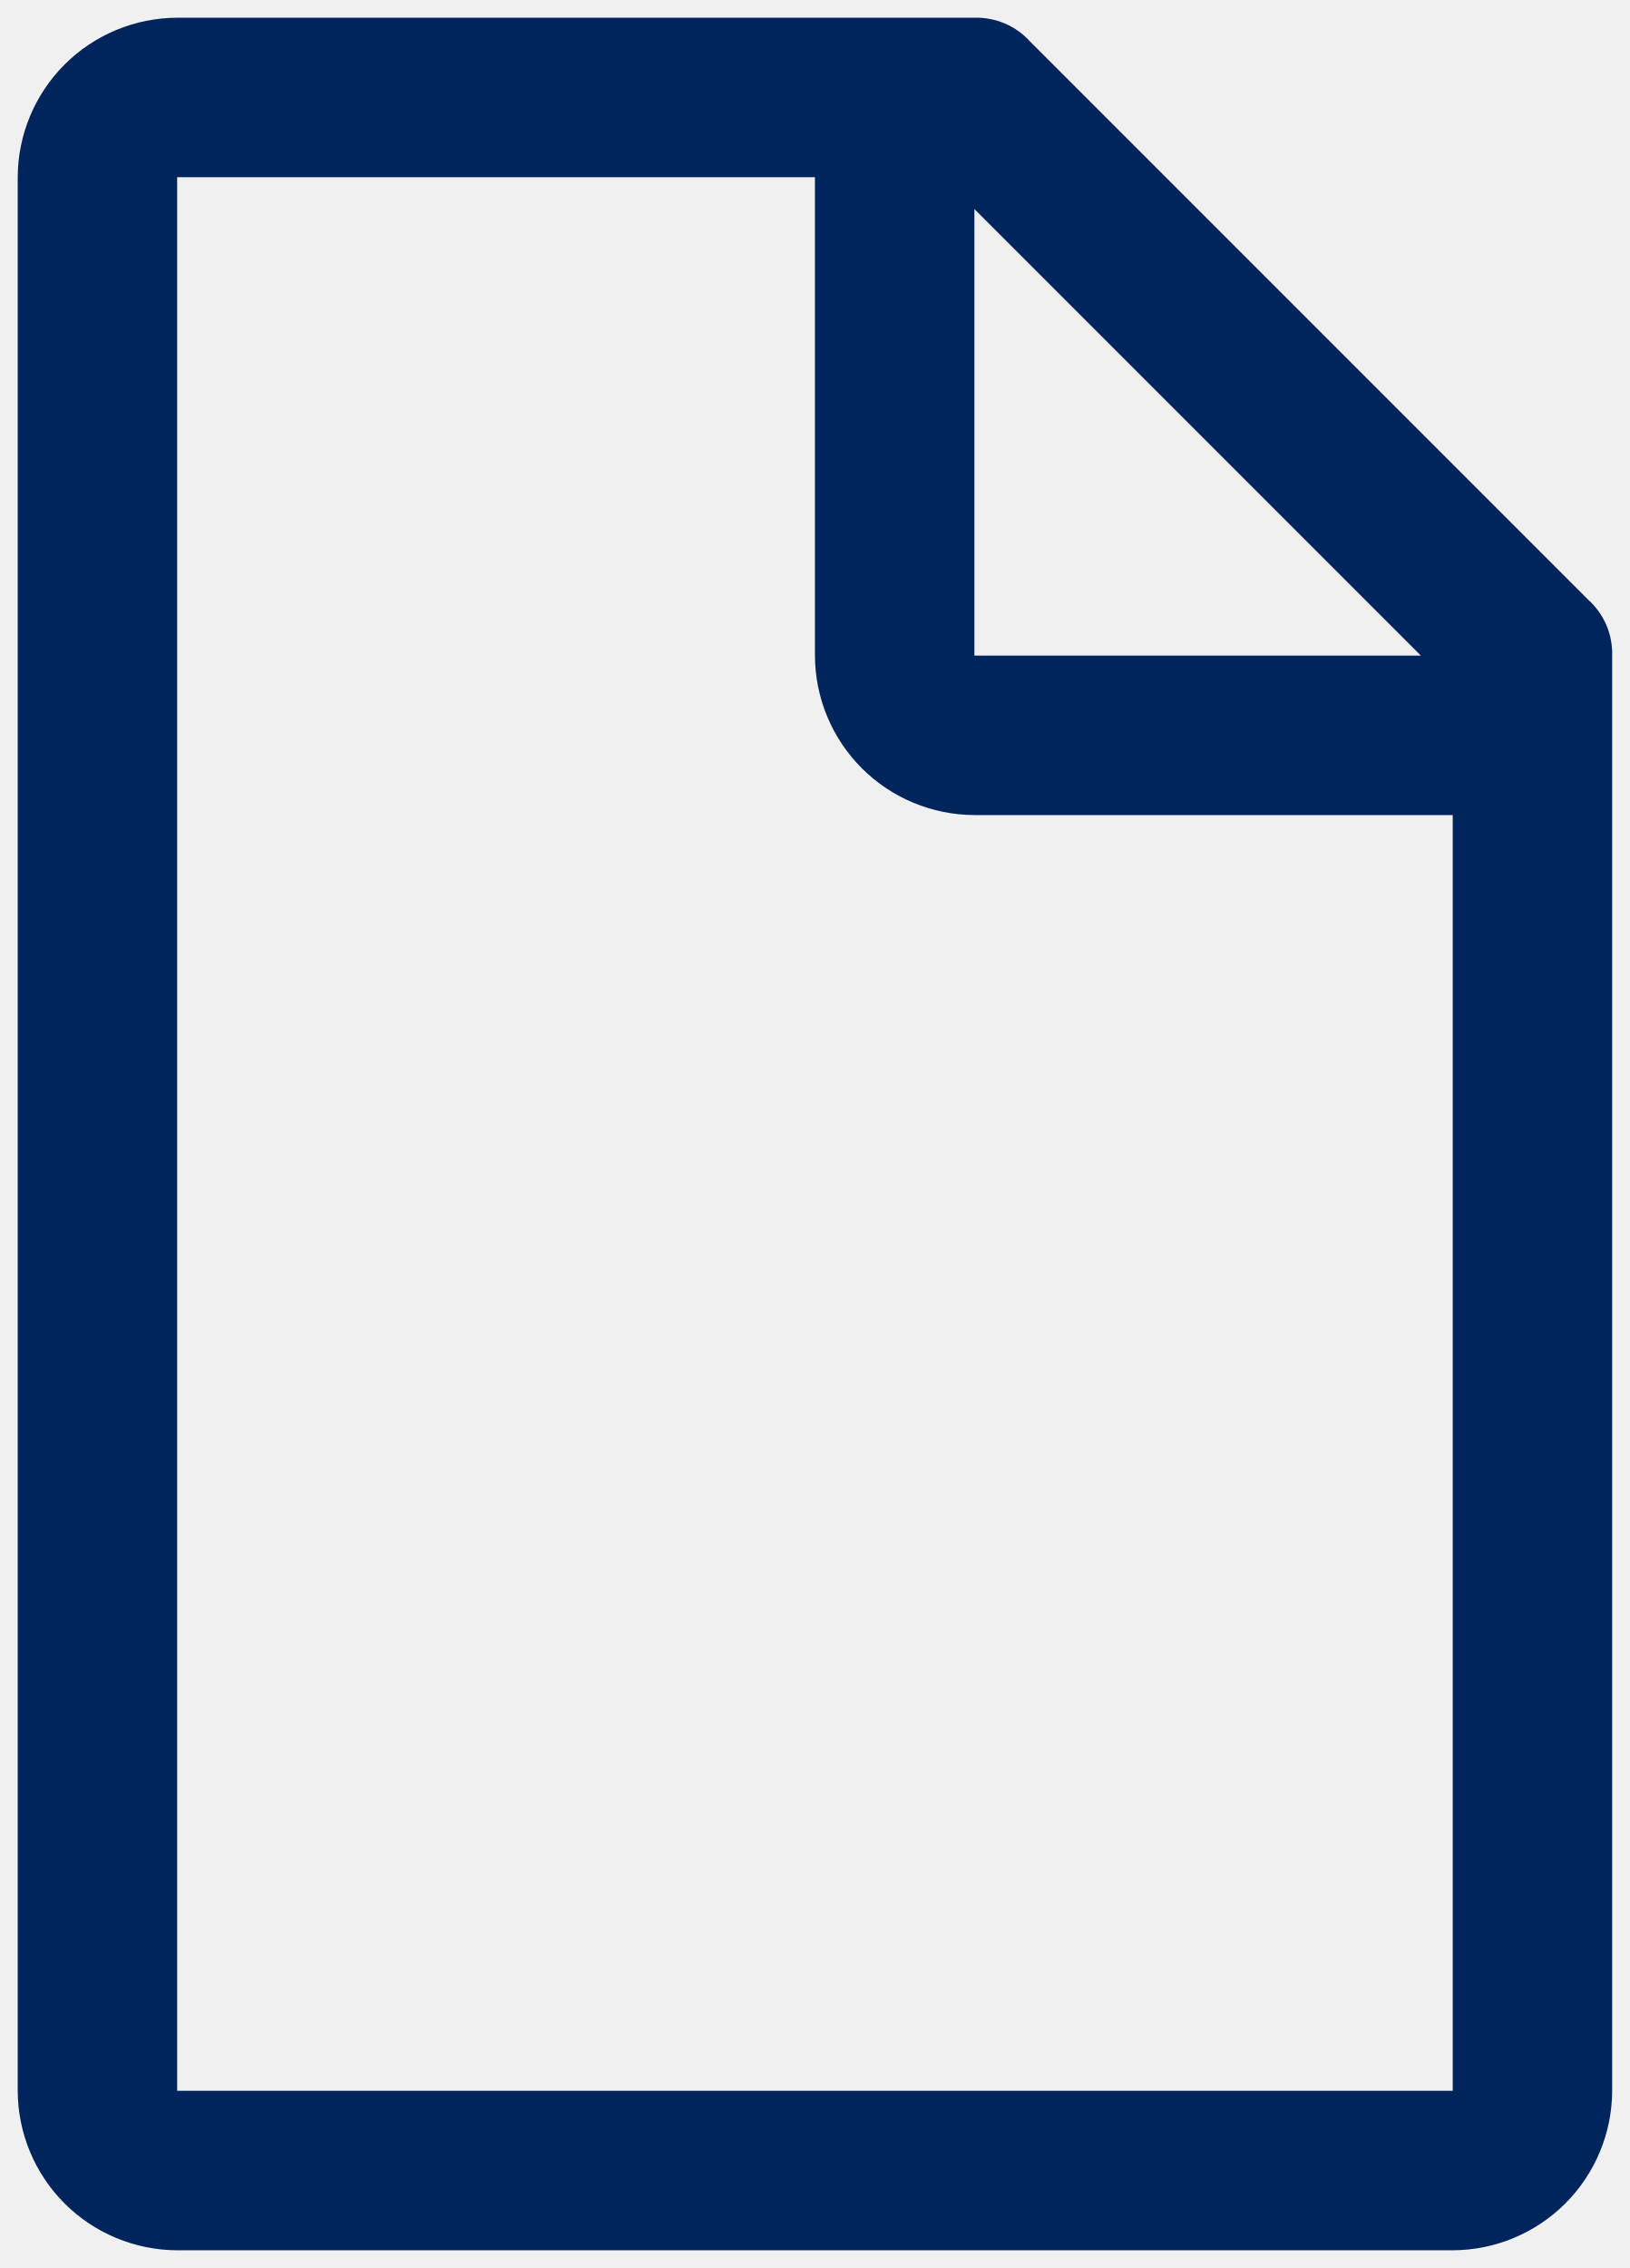
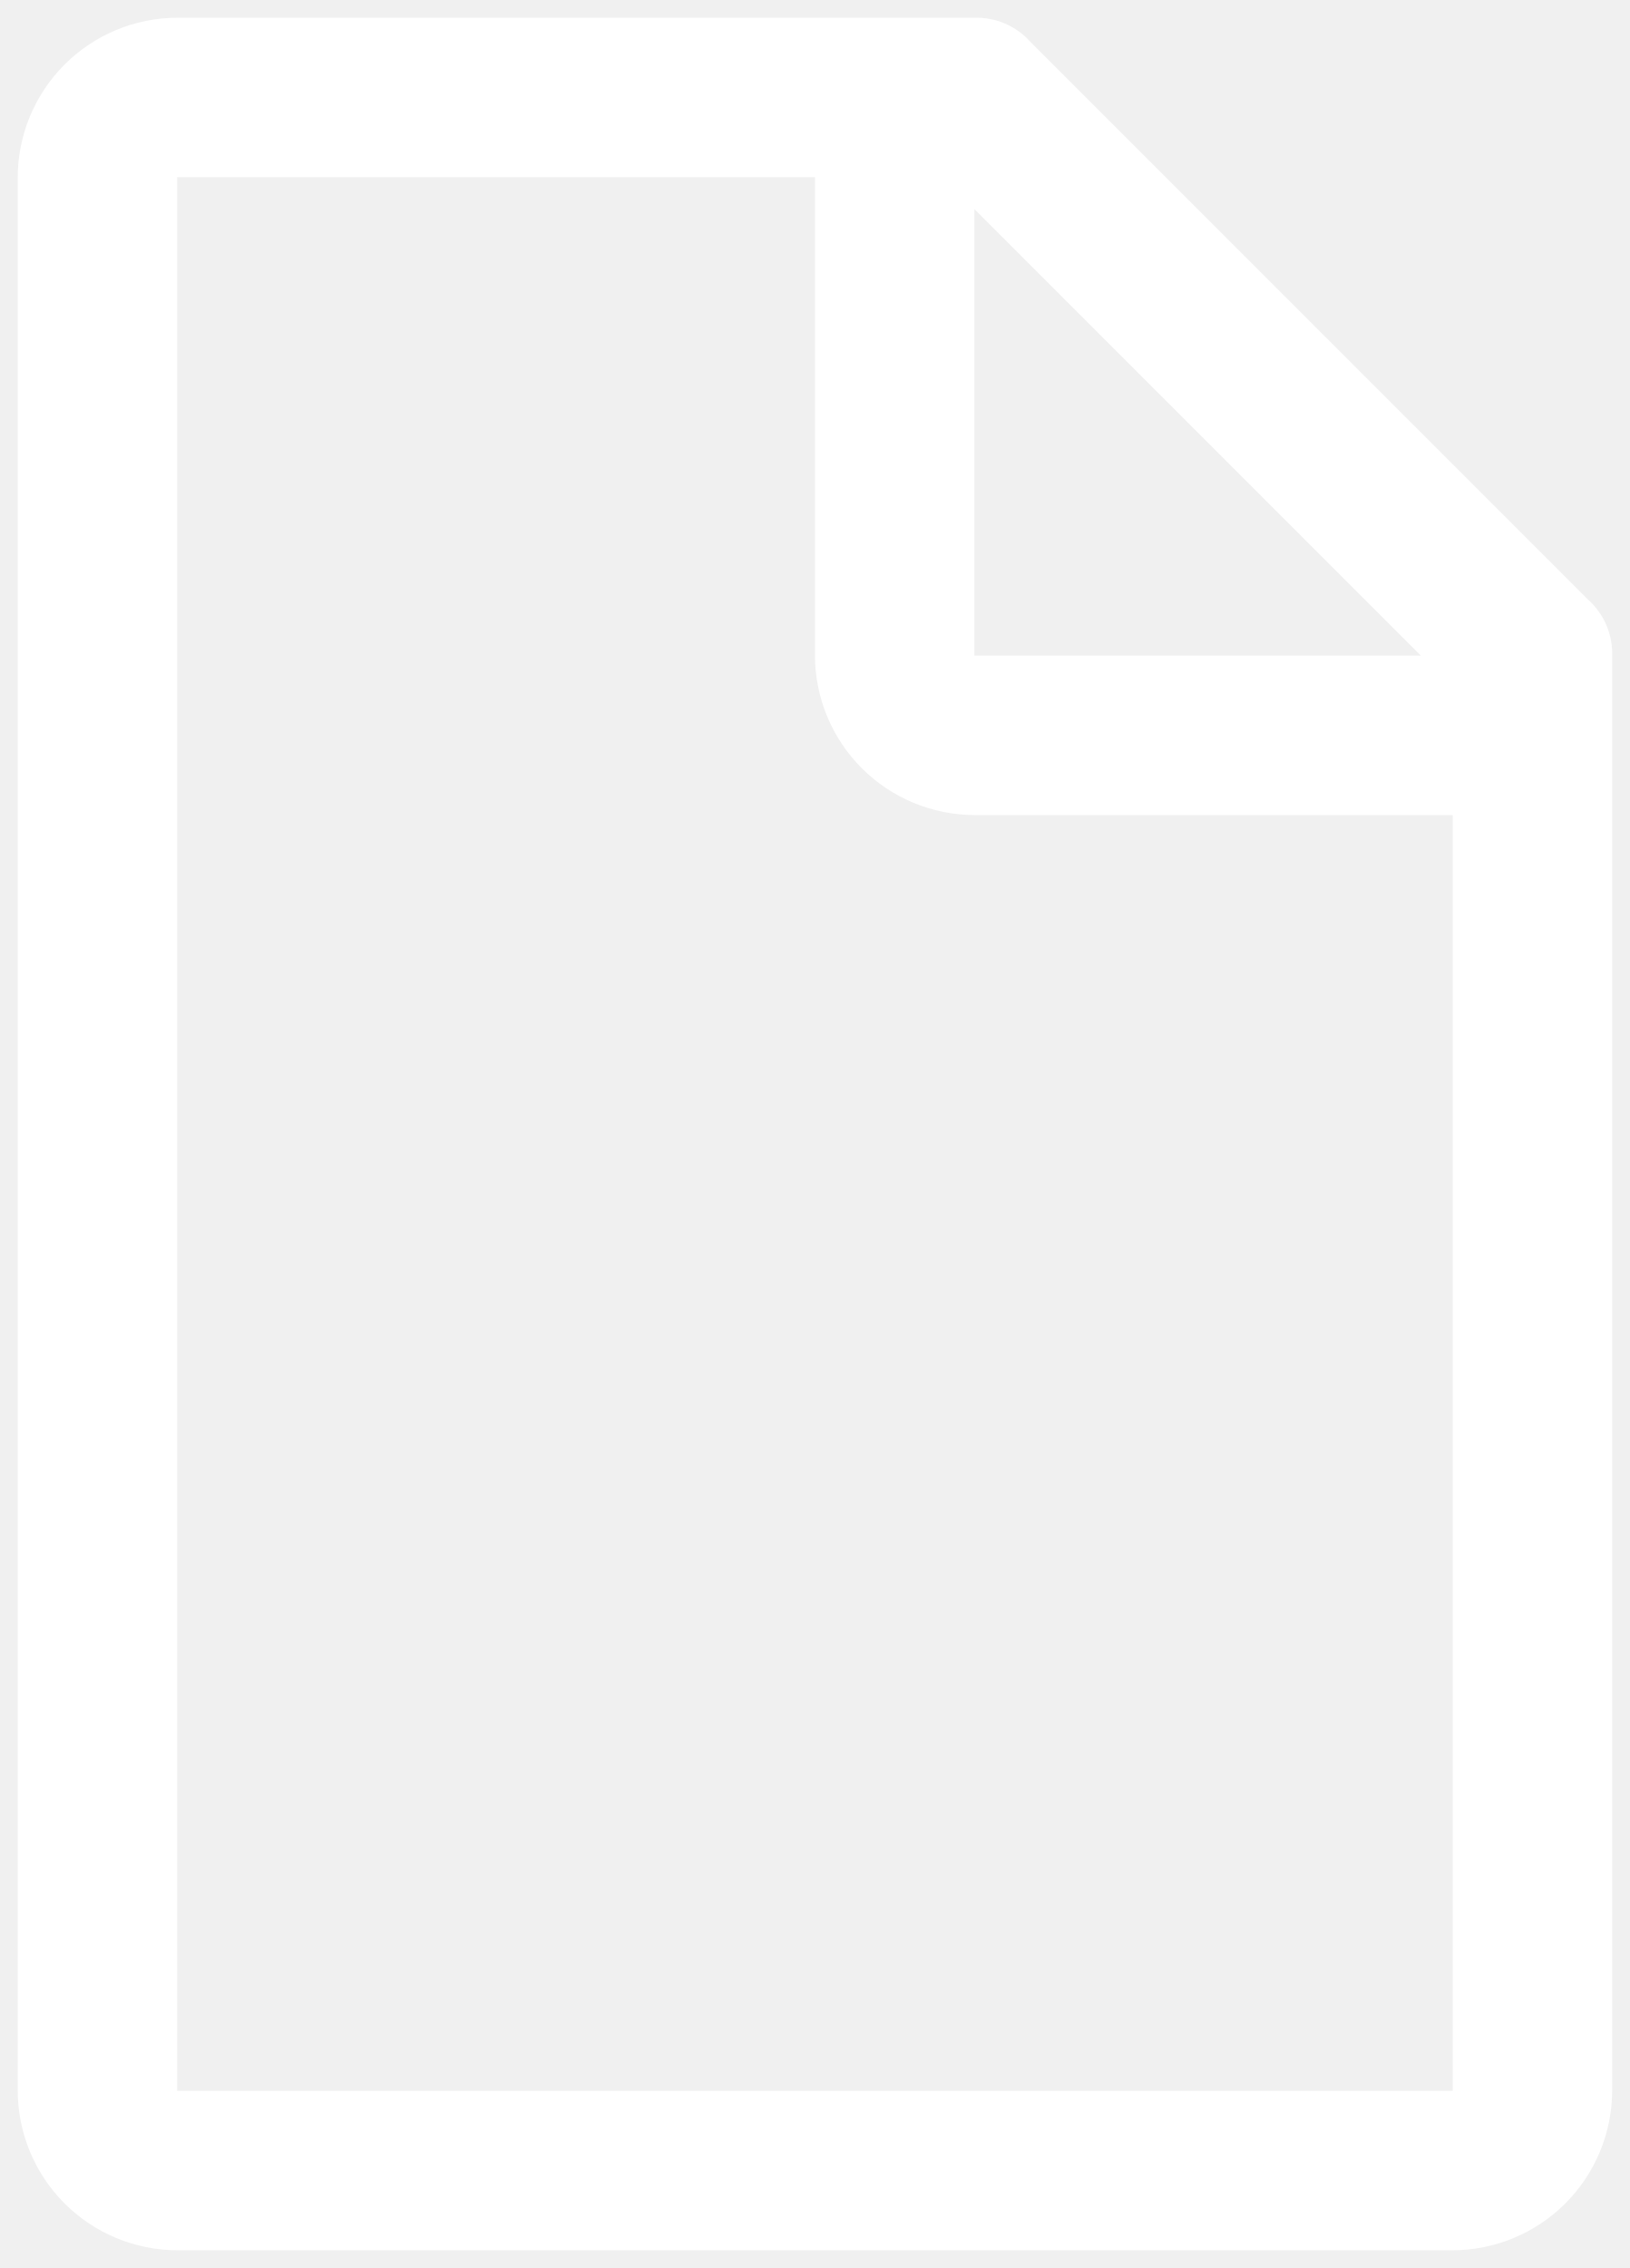
<svg xmlns="http://www.w3.org/2000/svg" width="46" height="64" viewBox="0 0 46 64" fill="none">
-   <path d="M44.825 16.925L29.075 1.175C28.877 0.955 28.634 0.781 28.362 0.664C28.09 0.548 27.796 0.492 27.5 0.5H5C3.808 0.504 2.665 0.979 1.822 1.822C0.979 2.665 0.504 3.808 0.5 5V59C0.504 60.192 0.979 61.335 1.822 62.178C2.665 63.021 3.808 63.496 5 63.5H41C42.192 63.496 43.335 63.021 44.178 62.178C45.021 61.335 45.496 60.192 45.5 59V18.5C45.508 18.204 45.452 17.91 45.336 17.638C45.219 17.366 45.045 17.123 44.825 16.925V16.925ZM27.5 5.9L40.1 18.5H27.5V5.9ZM41 59H5V5H23V18.5C23.004 19.692 23.479 20.835 24.322 21.678C25.165 22.521 26.308 22.996 27.5 23H41V59Z" fill="#00255C" />
+   <path d="M44.825 16.925L29.075 1.175C28.877 0.955 28.634 0.781 28.362 0.664C28.09 0.548 27.796 0.492 27.5 0.5H5C3.808 0.504 2.665 0.979 1.822 1.822C0.979 2.665 0.504 3.808 0.5 5V59C0.504 60.192 0.979 61.335 1.822 62.178C2.665 63.021 3.808 63.496 5 63.5H41C42.192 63.496 43.335 63.021 44.178 62.178C45.021 61.335 45.496 60.192 45.5 59V18.5C45.508 18.204 45.452 17.91 45.336 17.638C45.219 17.366 45.045 17.123 44.825 16.925V16.925ZM27.5 5.9L40.1 18.5H27.5V5.9ZM41 59H5V5H23V18.5C23.004 19.692 23.479 20.835 24.322 21.678C25.165 22.521 26.308 22.996 27.5 23H41V59Z" fill="#ffffff" />
</svg>
